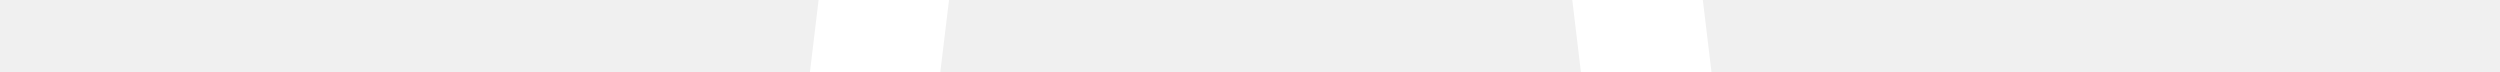
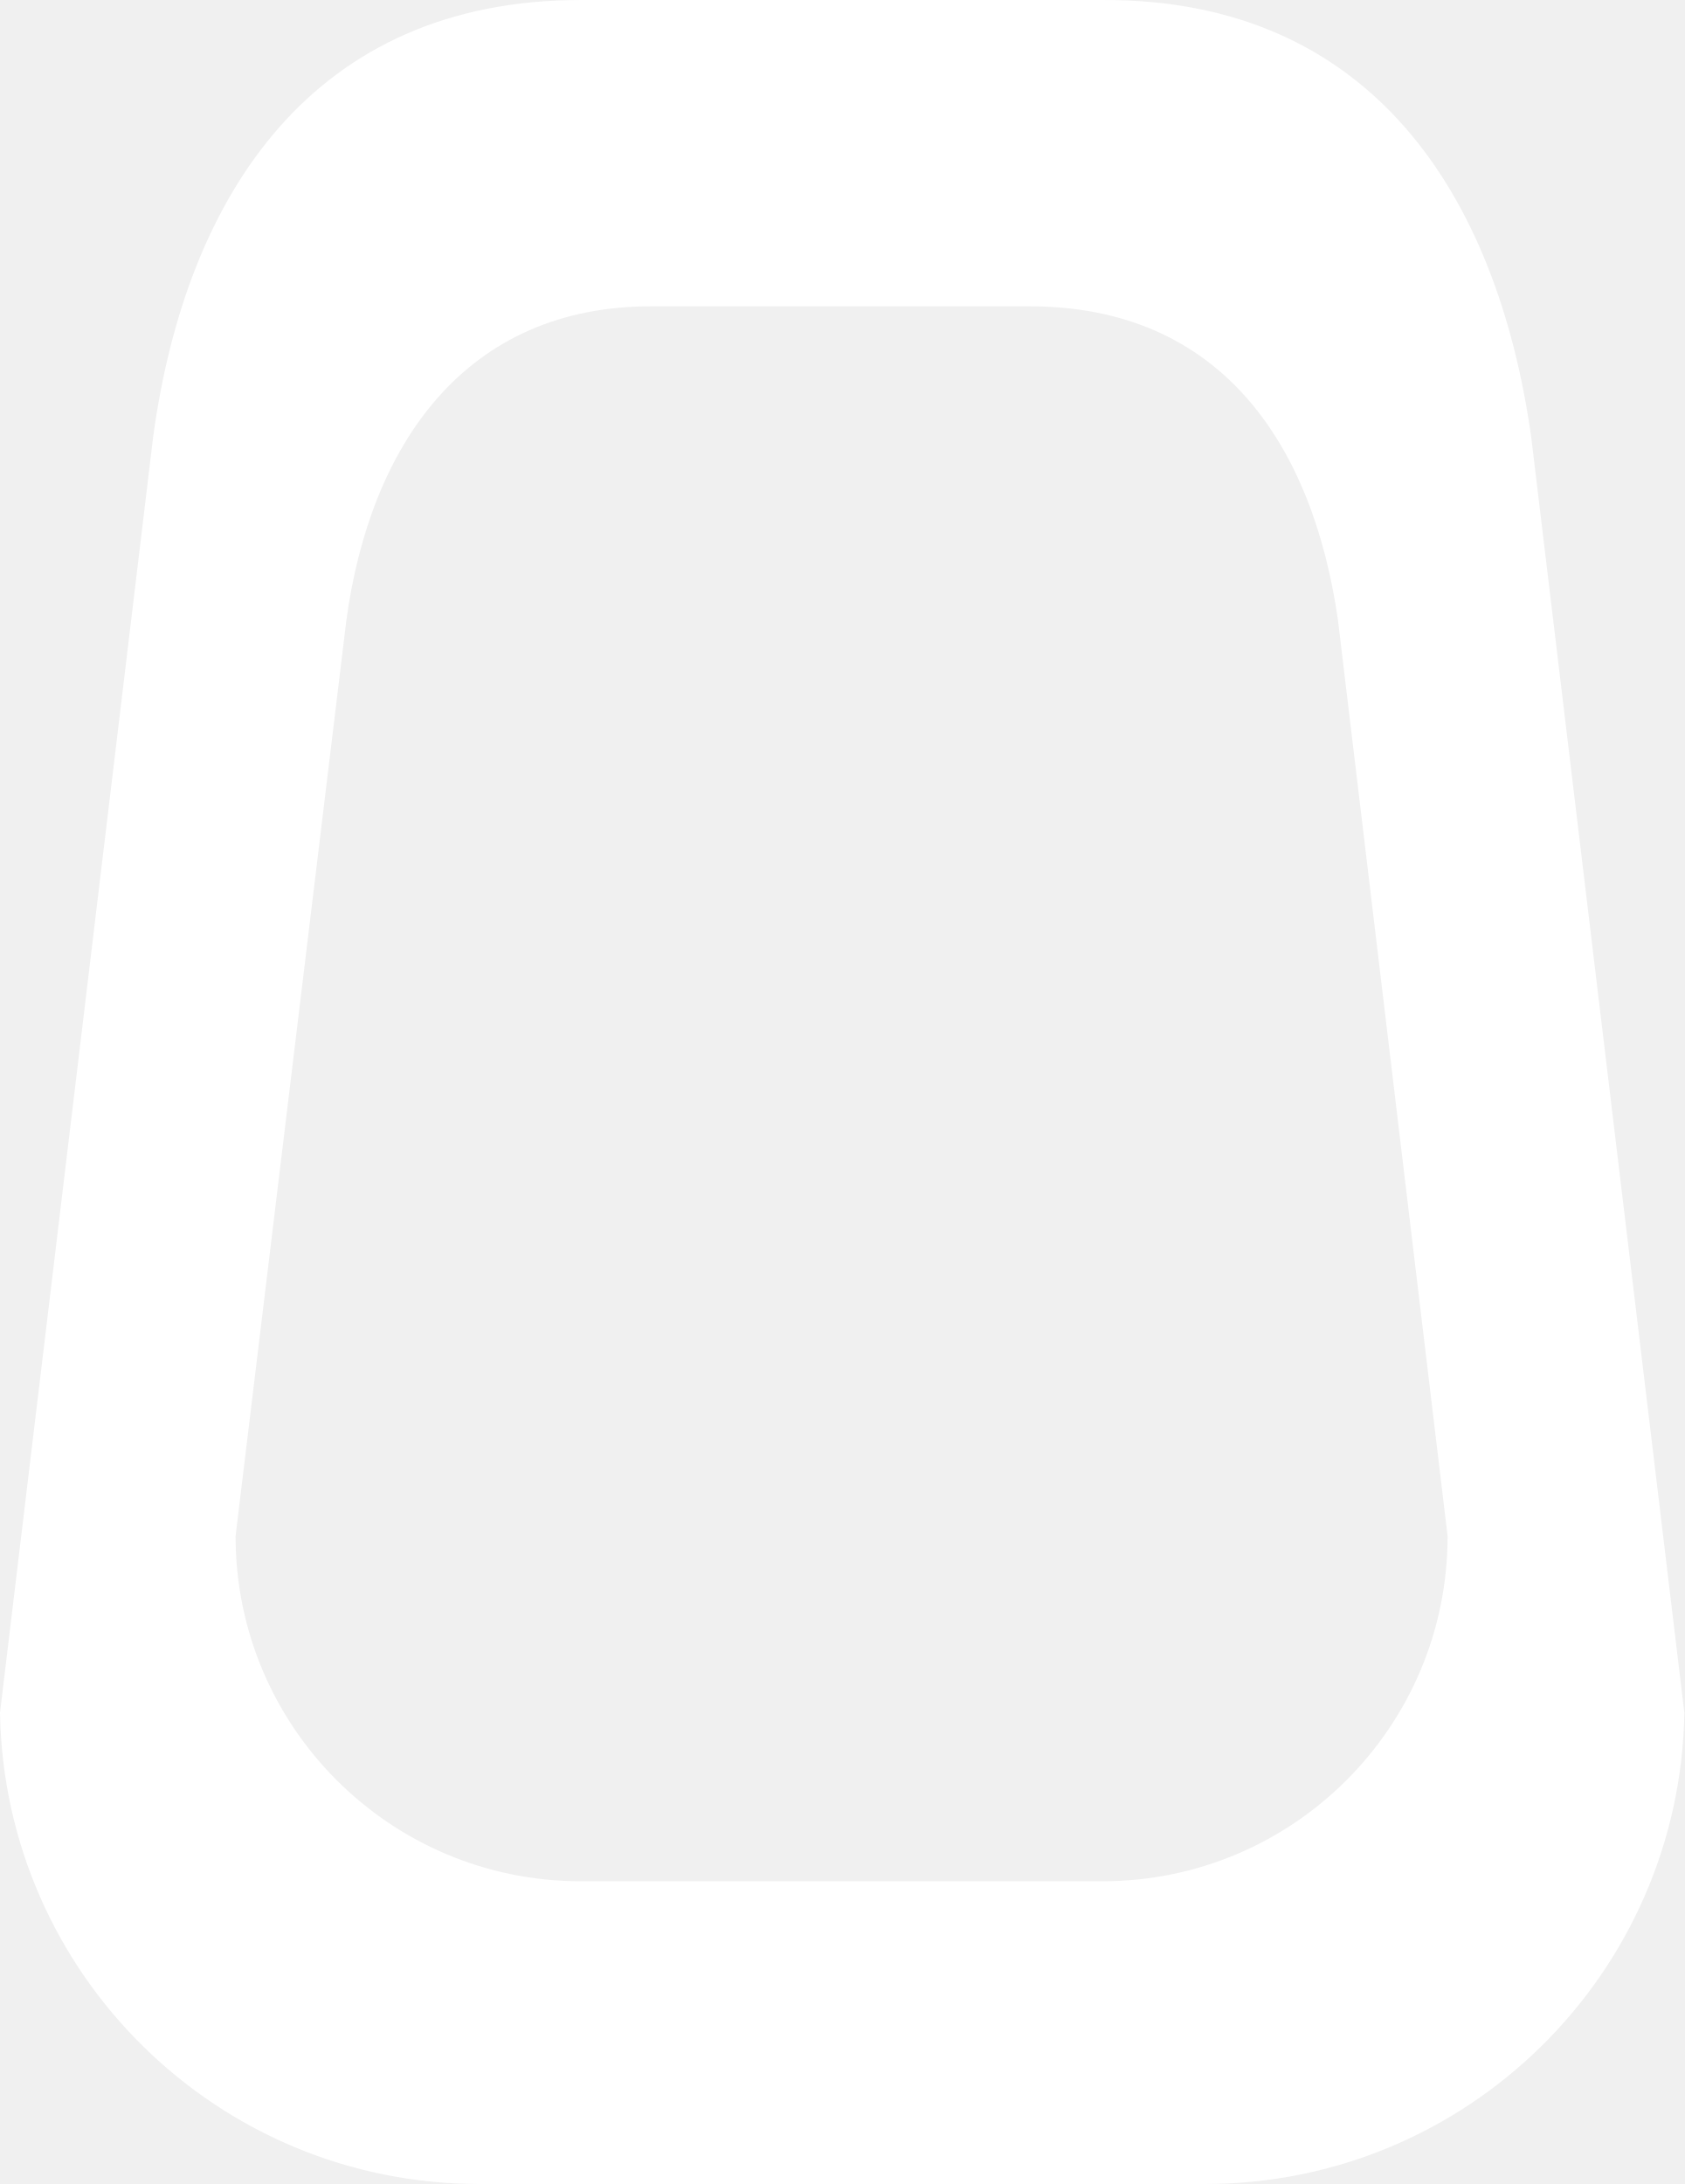
- <svg xmlns="http://www.w3.org/2000/svg" viewBox="-10.5 9 35 1">
-   <defs>
-     <style>.cls-1{fill:#fff;}</style>
-   </defs>
-   <g id="Layer_2" data-name="Layer 2">
-     <g id="Layer_1-2" data-name="Layer 1">
-       <path class="cls-1" d="M13,6.17c-.29-2.06-1.36-3.72-3.64-3.71H4.93c-2.27,0-3.35,1.65-3.63,3.71L0,17A4.07,4.07,0,0,0,4.07,21h6.16A4.07,4.07,0,0,0,14.3,17ZM9.36,18.43H4.93A2.93,2.93,0,0,1,2,15.5l.94-7.77c.2-1.48,1-2.68,2.61-2.67H8.74c1.64,0,2.41,1.19,2.62,2.67l.93,7.77A2.93,2.93,0,0,1,9.36,18.43Z" />
-       <rect class="cls-1" x="5.75" width="2.79" height="3.41" rx="0.64" />
-       <circle class="cls-1" cx="6.55" cy="14.81" r="0.22" />
-       <circle class="cls-1" cx="7.75" cy="14.81" r="0.22" />
-       <circle class="cls-1" cx="8.35" cy="15.74" r="0.22" />
-       <circle class="cls-1" cx="7.16" cy="15.74" r="0.22" />
-       <circle class="cls-1" cx="5.95" cy="15.74" r="0.22" />
-       <circle class="cls-1" cx="6.55" cy="16.66" r="0.22" />
-       <circle class="cls-1" cx="7.74" cy="16.66" r="0.22" />
-     </g>
+ <svg xmlns="http://www.w3.org/2000/svg" width="157.301" height="203.942" viewBox="0 0 157.301 203.942" version="1.1" id="svg904">
+   <defs id="defs908" />
+   <g id="surface1" transform="translate(-115.5,71.9419)">
+     <path style="fill:#ffffff;fill-opacity:1;fill-rule:nonzero;stroke:none" d="m 258.5,-31.129 c -3.191,-22.66 -14.961,-40.922 -40.039,-40.812 h -48.73 c -24.969,0 -36.852,18.152 -39.93,40.812 L 115.5,88 c 0.422,24.426 20.344,44.004 44.77,44 h 67.762 c 24.426,0.004 44.348,-19.574 44.77,-44 z M 218.461,103.73 H 169.73 C 151.93,103.73 137.5,89.301 137.5,71.5 l 10.34,-85.469 c 2.199,-16.281 11,-29.48 28.711,-29.371 h 35.09 c 18.039,0 26.508,13.09 28.82,29.371 L 250.691,71.5 c 0,17.801 -14.43,32.23 -32.23,32.23 z m 0,0" id="path901" />
  </g>
</svg>
